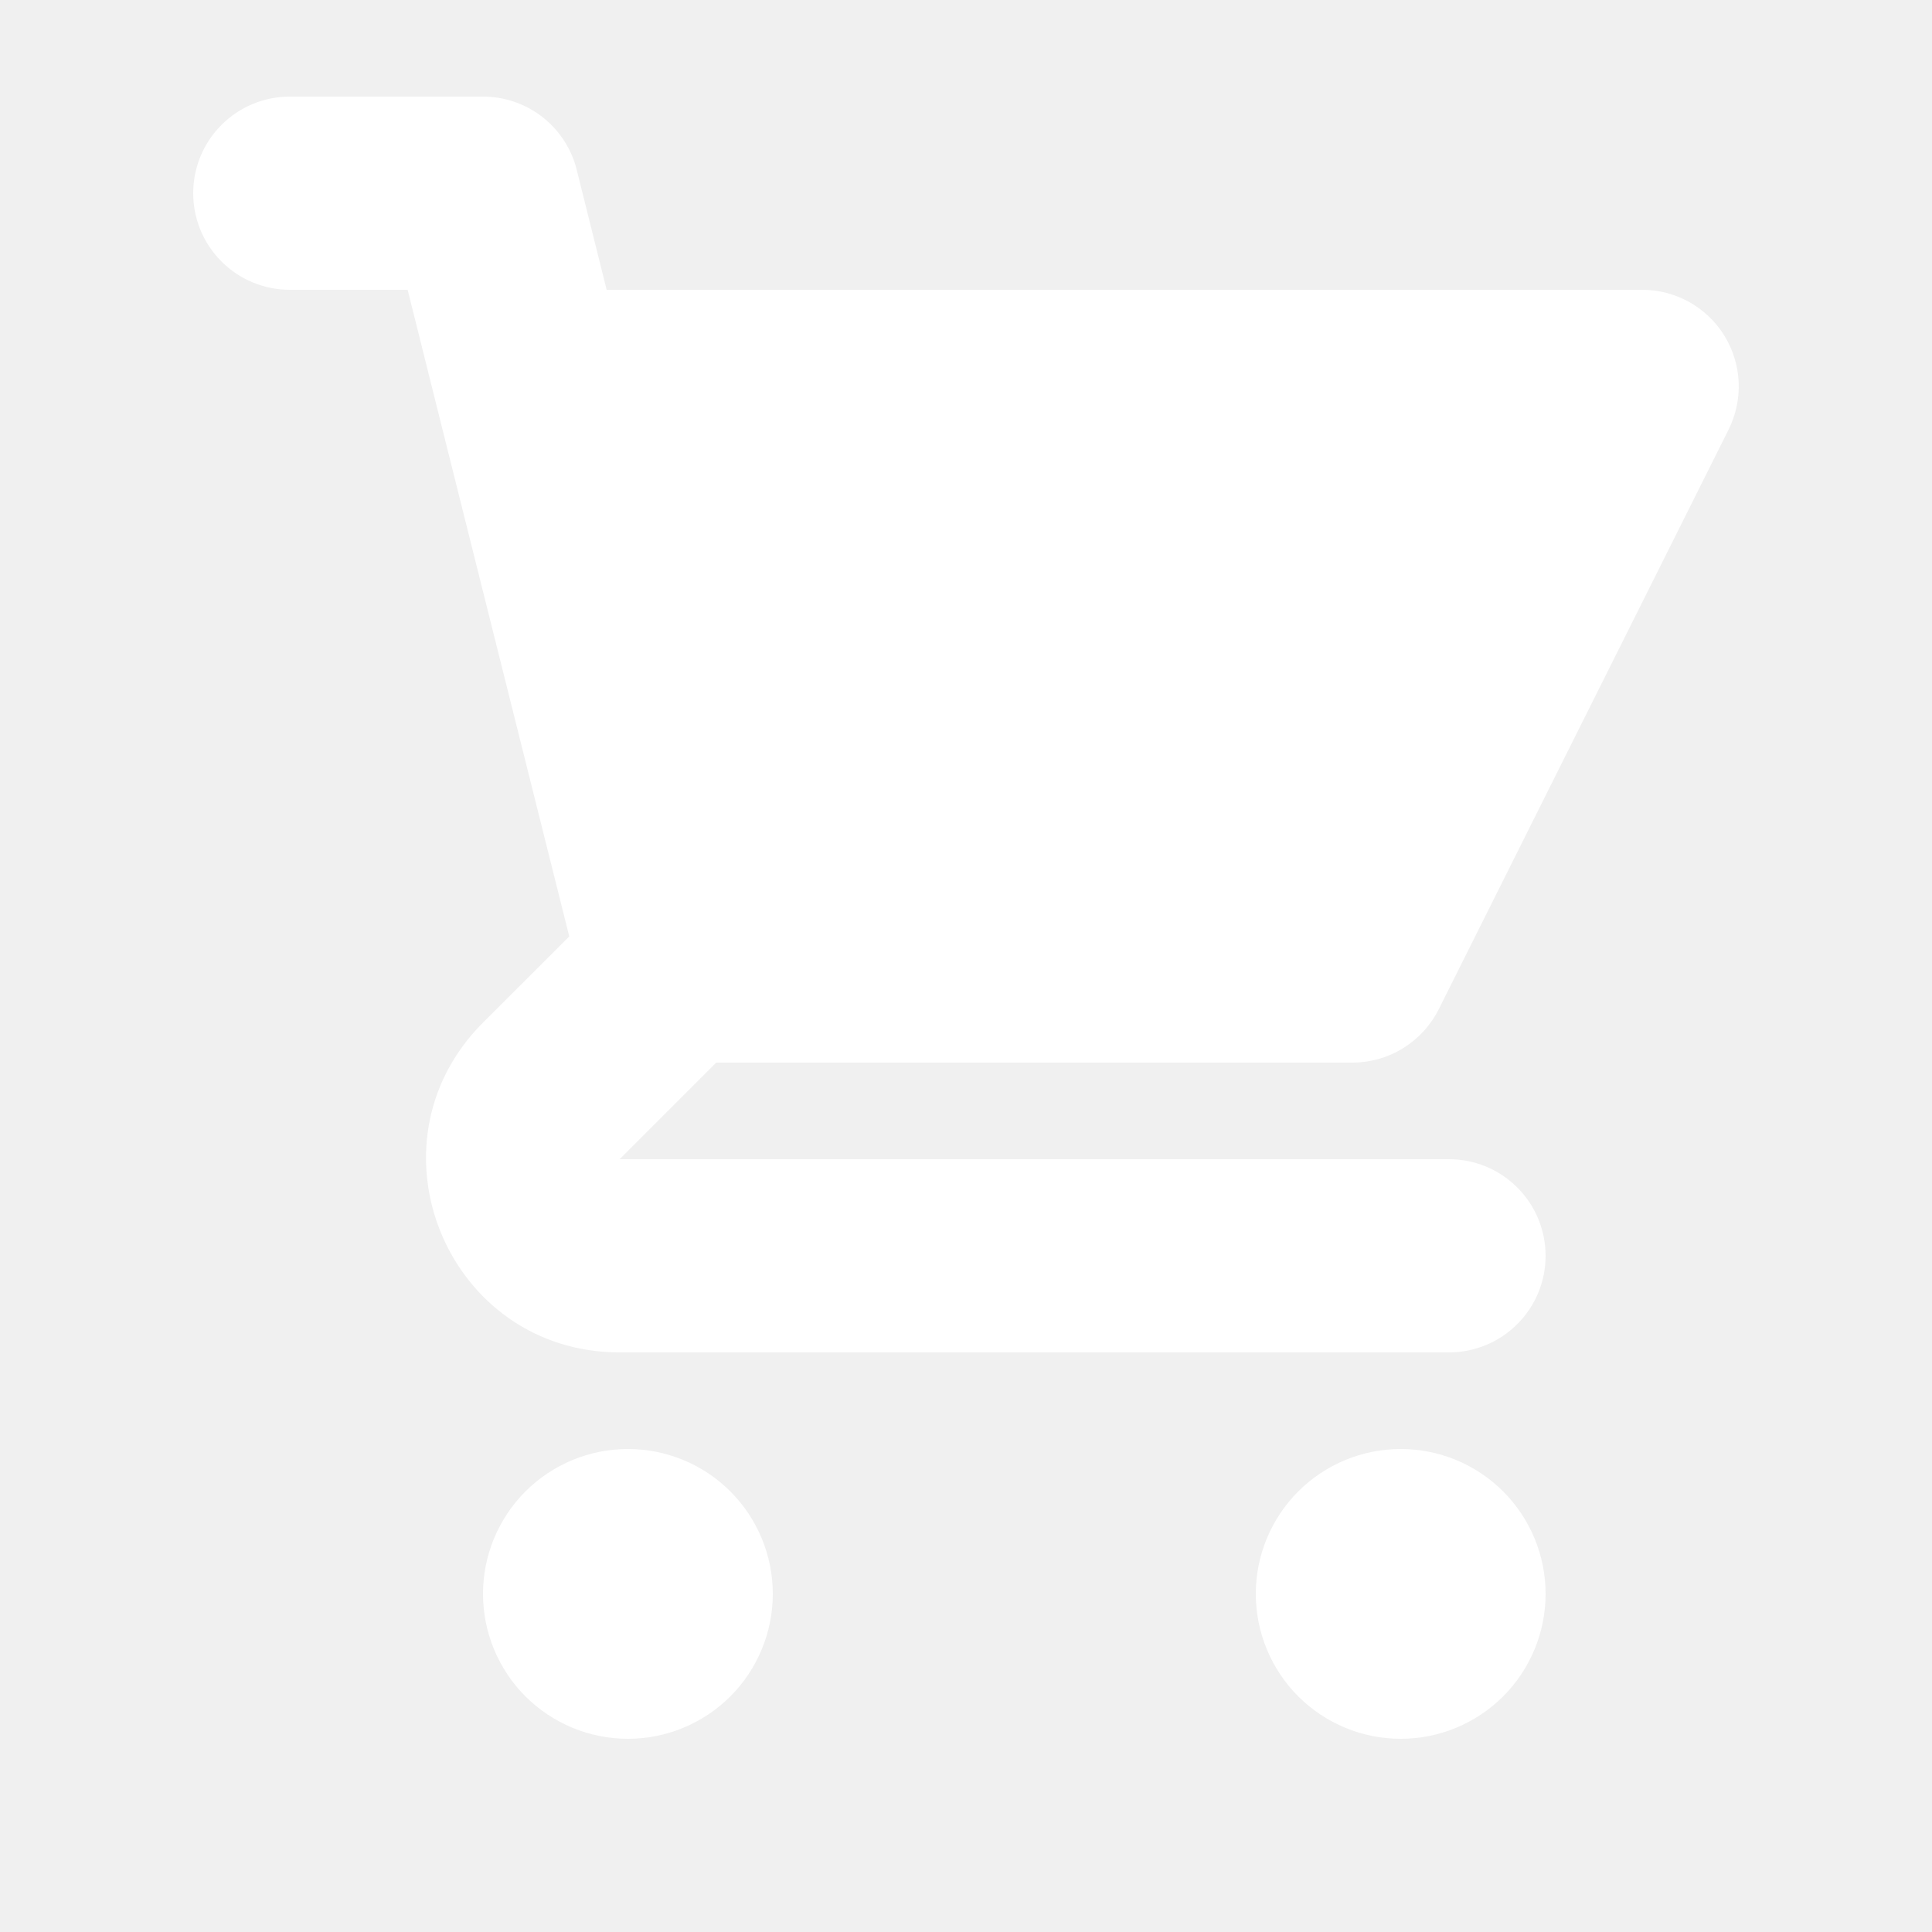
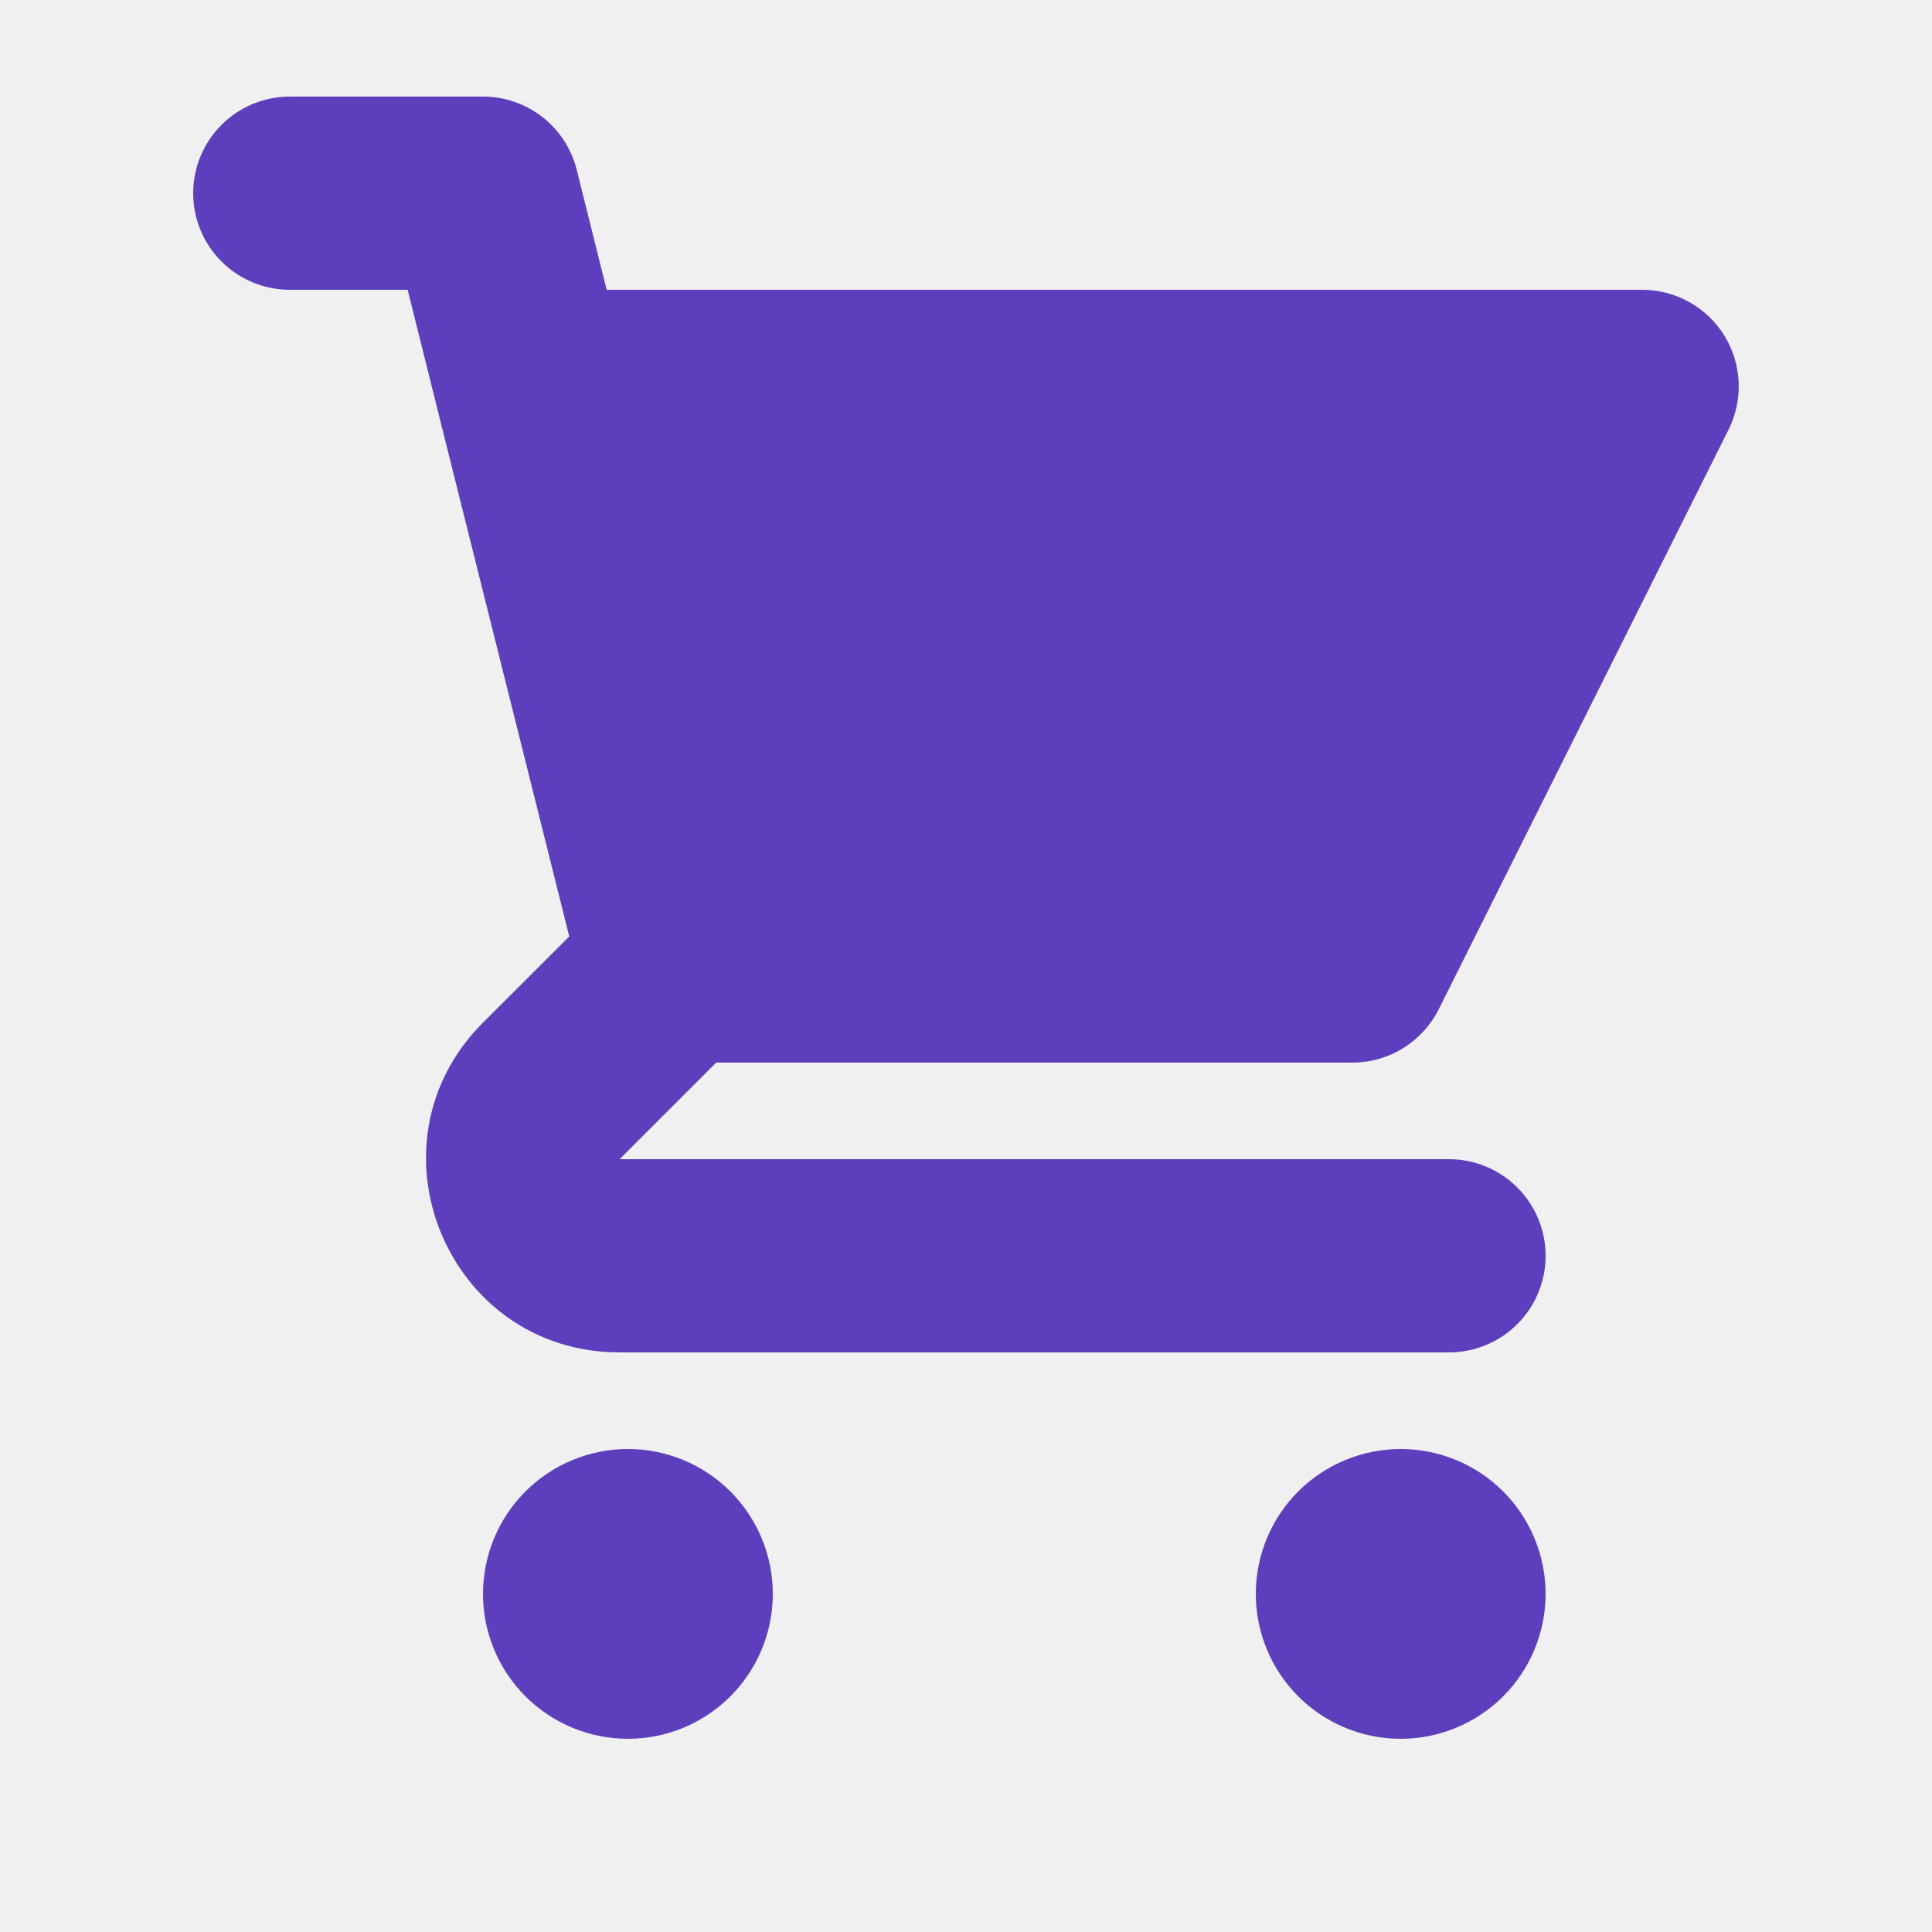
<svg xmlns="http://www.w3.org/2000/svg" width="54" height="54" viewBox="0 0 54 54" fill="none">
-   <path d="M8.1 2.7C7.384 2.7 6.697 2.984 6.191 3.491C5.684 3.997 5.4 4.684 5.4 5.4C5.4 6.116 5.684 6.803 6.191 7.309C6.697 7.816 7.384 8.1 8.1 8.1H11.394L12.217 11.399C12.226 11.437 12.235 11.475 12.245 11.513L15.911 26.174L13.5 28.582C10.098 31.984 12.506 37.8 17.318 37.8H40.5C41.216 37.8 41.903 37.516 42.409 37.009C42.916 36.503 43.2 35.816 43.2 35.1C43.2 34.384 42.916 33.697 42.409 33.191C41.903 32.684 41.216 32.4 40.5 32.4H17.318L20.018 29.7H37.8C38.301 29.7 38.793 29.56 39.219 29.296C39.645 29.032 39.99 28.655 40.214 28.207L48.314 12.007C48.519 11.595 48.617 11.138 48.596 10.678C48.575 10.219 48.437 9.772 48.196 9.381C47.954 8.989 47.616 8.666 47.214 8.442C46.812 8.218 46.36 8.1 45.9 8.1H16.956L16.119 4.744C15.973 4.16 15.636 3.642 15.161 3.271C14.687 2.901 14.102 2.7 13.5 2.7H8.1Z" fill="white" />
-   <path d="M43.2 44.55C43.2 45.624 42.773 46.654 42.014 47.414C41.254 48.173 40.224 48.6 39.15 48.6C38.076 48.6 37.046 48.173 36.286 47.414C35.527 46.654 35.1 45.624 35.1 44.55C35.1 43.476 35.527 42.446 36.286 41.686C37.046 40.927 38.076 40.5 39.15 40.5C40.224 40.5 41.254 40.927 42.014 41.686C42.773 42.446 43.2 43.476 43.2 44.55Z" fill="white" />
-   <path d="M17.55 48.6C18.624 48.6 19.654 48.173 20.414 47.414C21.173 46.654 21.6 45.624 21.6 44.55C21.6 43.476 21.173 42.446 20.414 41.686C19.654 40.927 18.624 40.5 17.55 40.5C16.476 40.5 15.446 40.927 14.686 41.686C13.927 42.446 13.5 43.476 13.5 44.55C13.5 45.624 13.927 46.654 14.686 47.414C15.446 48.173 16.476 48.6 17.55 48.6Z" fill="white" />
+   <path d="M8.1 2.7C7.384 2.7 6.697 2.984 6.191 3.491C5.684 3.997 5.4 4.684 5.4 5.4C5.4 6.116 5.684 6.803 6.191 7.309C6.697 7.816 7.384 8.1 8.1 8.1H11.394L12.217 11.399C12.226 11.437 12.235 11.475 12.245 11.513L15.911 26.174L13.5 28.582C10.098 31.984 12.506 37.8 17.318 37.8H40.5C41.216 37.8 41.903 37.516 42.409 37.009C42.916 36.503 43.2 35.816 43.2 35.1C43.2 34.384 42.916 33.697 42.409 33.191C41.903 32.684 41.216 32.4 40.5 32.4H17.318L20.018 29.7H37.8C38.301 29.7 38.793 29.56 39.219 29.296C39.645 29.032 39.99 28.655 40.214 28.207L48.314 12.007C48.519 11.595 48.617 11.138 48.596 10.678C48.575 10.219 48.437 9.772 48.196 9.381C47.954 8.989 47.616 8.666 47.214 8.442C46.812 8.218 46.36 8.1 45.9 8.1H16.956L16.119 4.744C15.973 4.16 15.636 3.642 15.161 3.271C14.687 2.901 14.102 2.7 13.5 2.7H8.1Z" fill="#5D3EBC" />
+   <path d="M43.2 44.55C43.2 45.624 42.773 46.654 42.014 47.414C41.254 48.173 40.224 48.6 39.15 48.6C38.076 48.6 37.046 48.173 36.286 47.414C35.527 46.654 35.1 45.624 35.1 44.55C35.1 43.476 35.527 42.446 36.286 41.686C37.046 40.927 38.076 40.5 39.15 40.5C40.224 40.5 41.254 40.927 42.014 41.686C42.773 42.446 43.2 43.476 43.2 44.55Z" fill="#5D3EBC" />
+   <path d="M17.55 48.6C18.624 48.6 19.654 48.173 20.414 47.414C21.173 46.654 21.6 45.624 21.6 44.55C21.6 43.476 21.173 42.446 20.414 41.686C19.654 40.927 18.624 40.5 17.55 40.5C16.476 40.5 15.446 40.927 14.686 41.686C13.927 42.446 13.5 43.476 13.5 44.55C13.5 45.624 13.927 46.654 14.686 47.414C15.446 48.173 16.476 48.6 17.55 48.6Z" fill="#5D3EBC" />
</svg>
